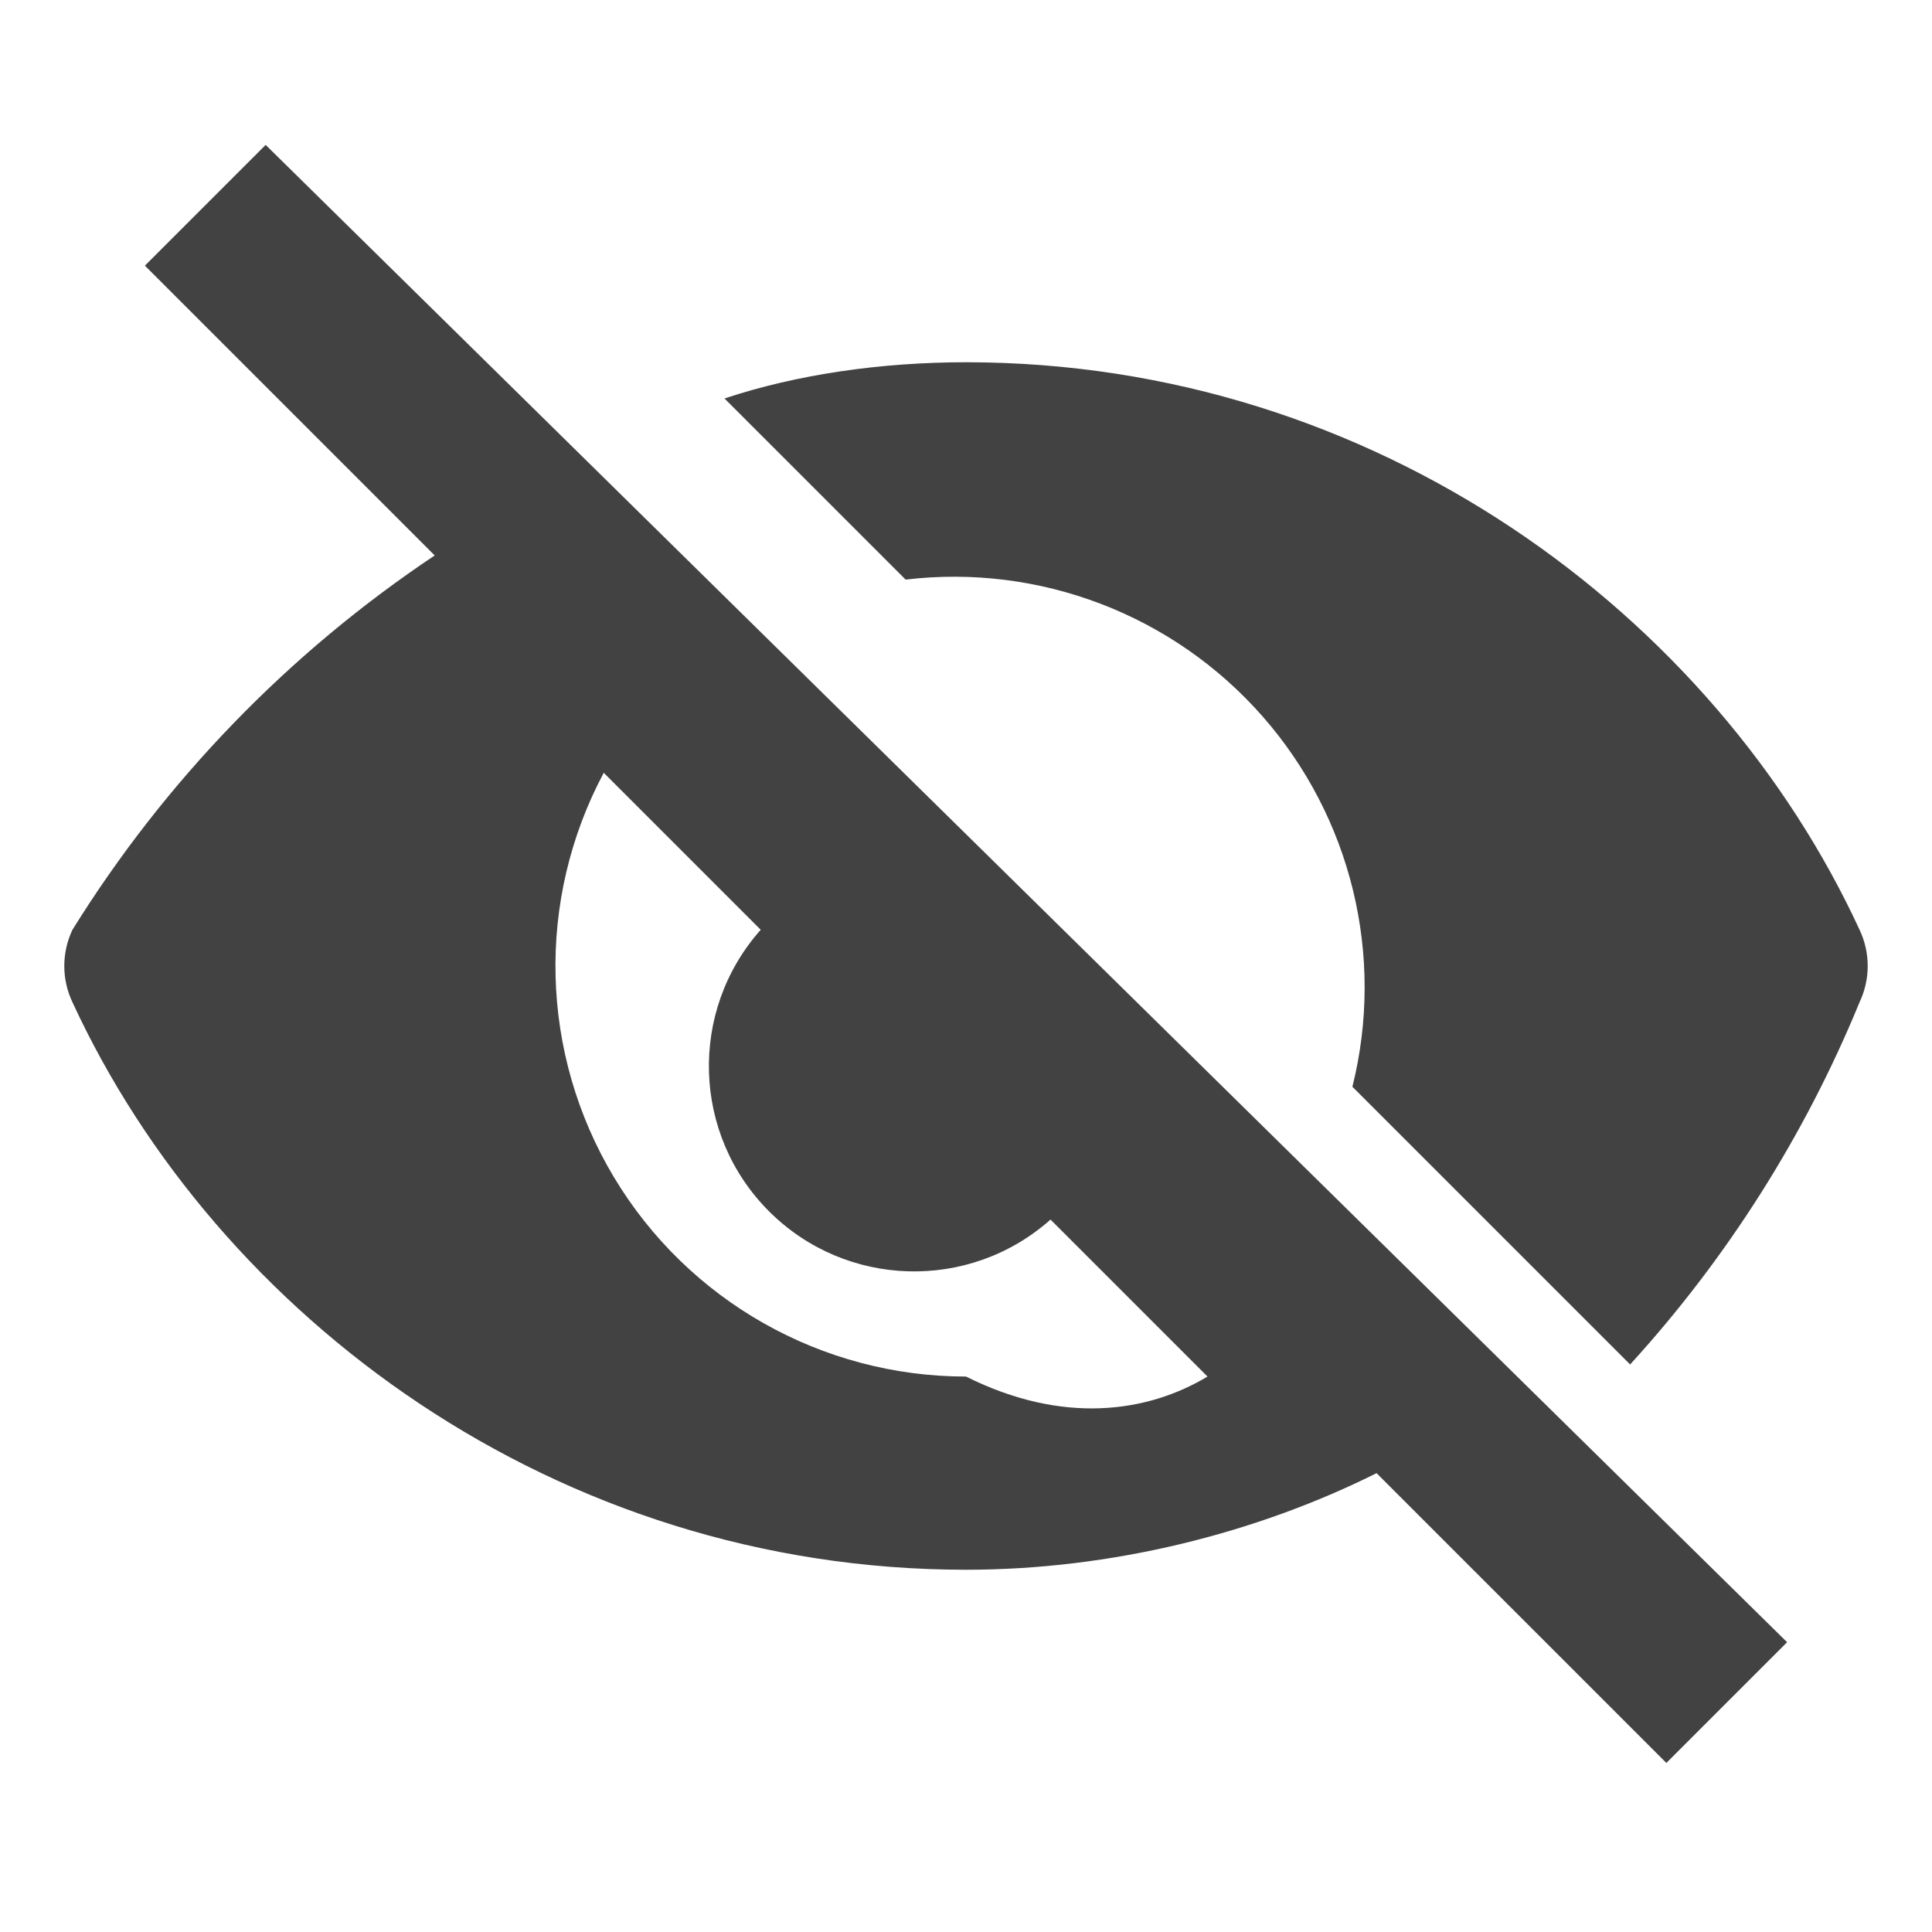
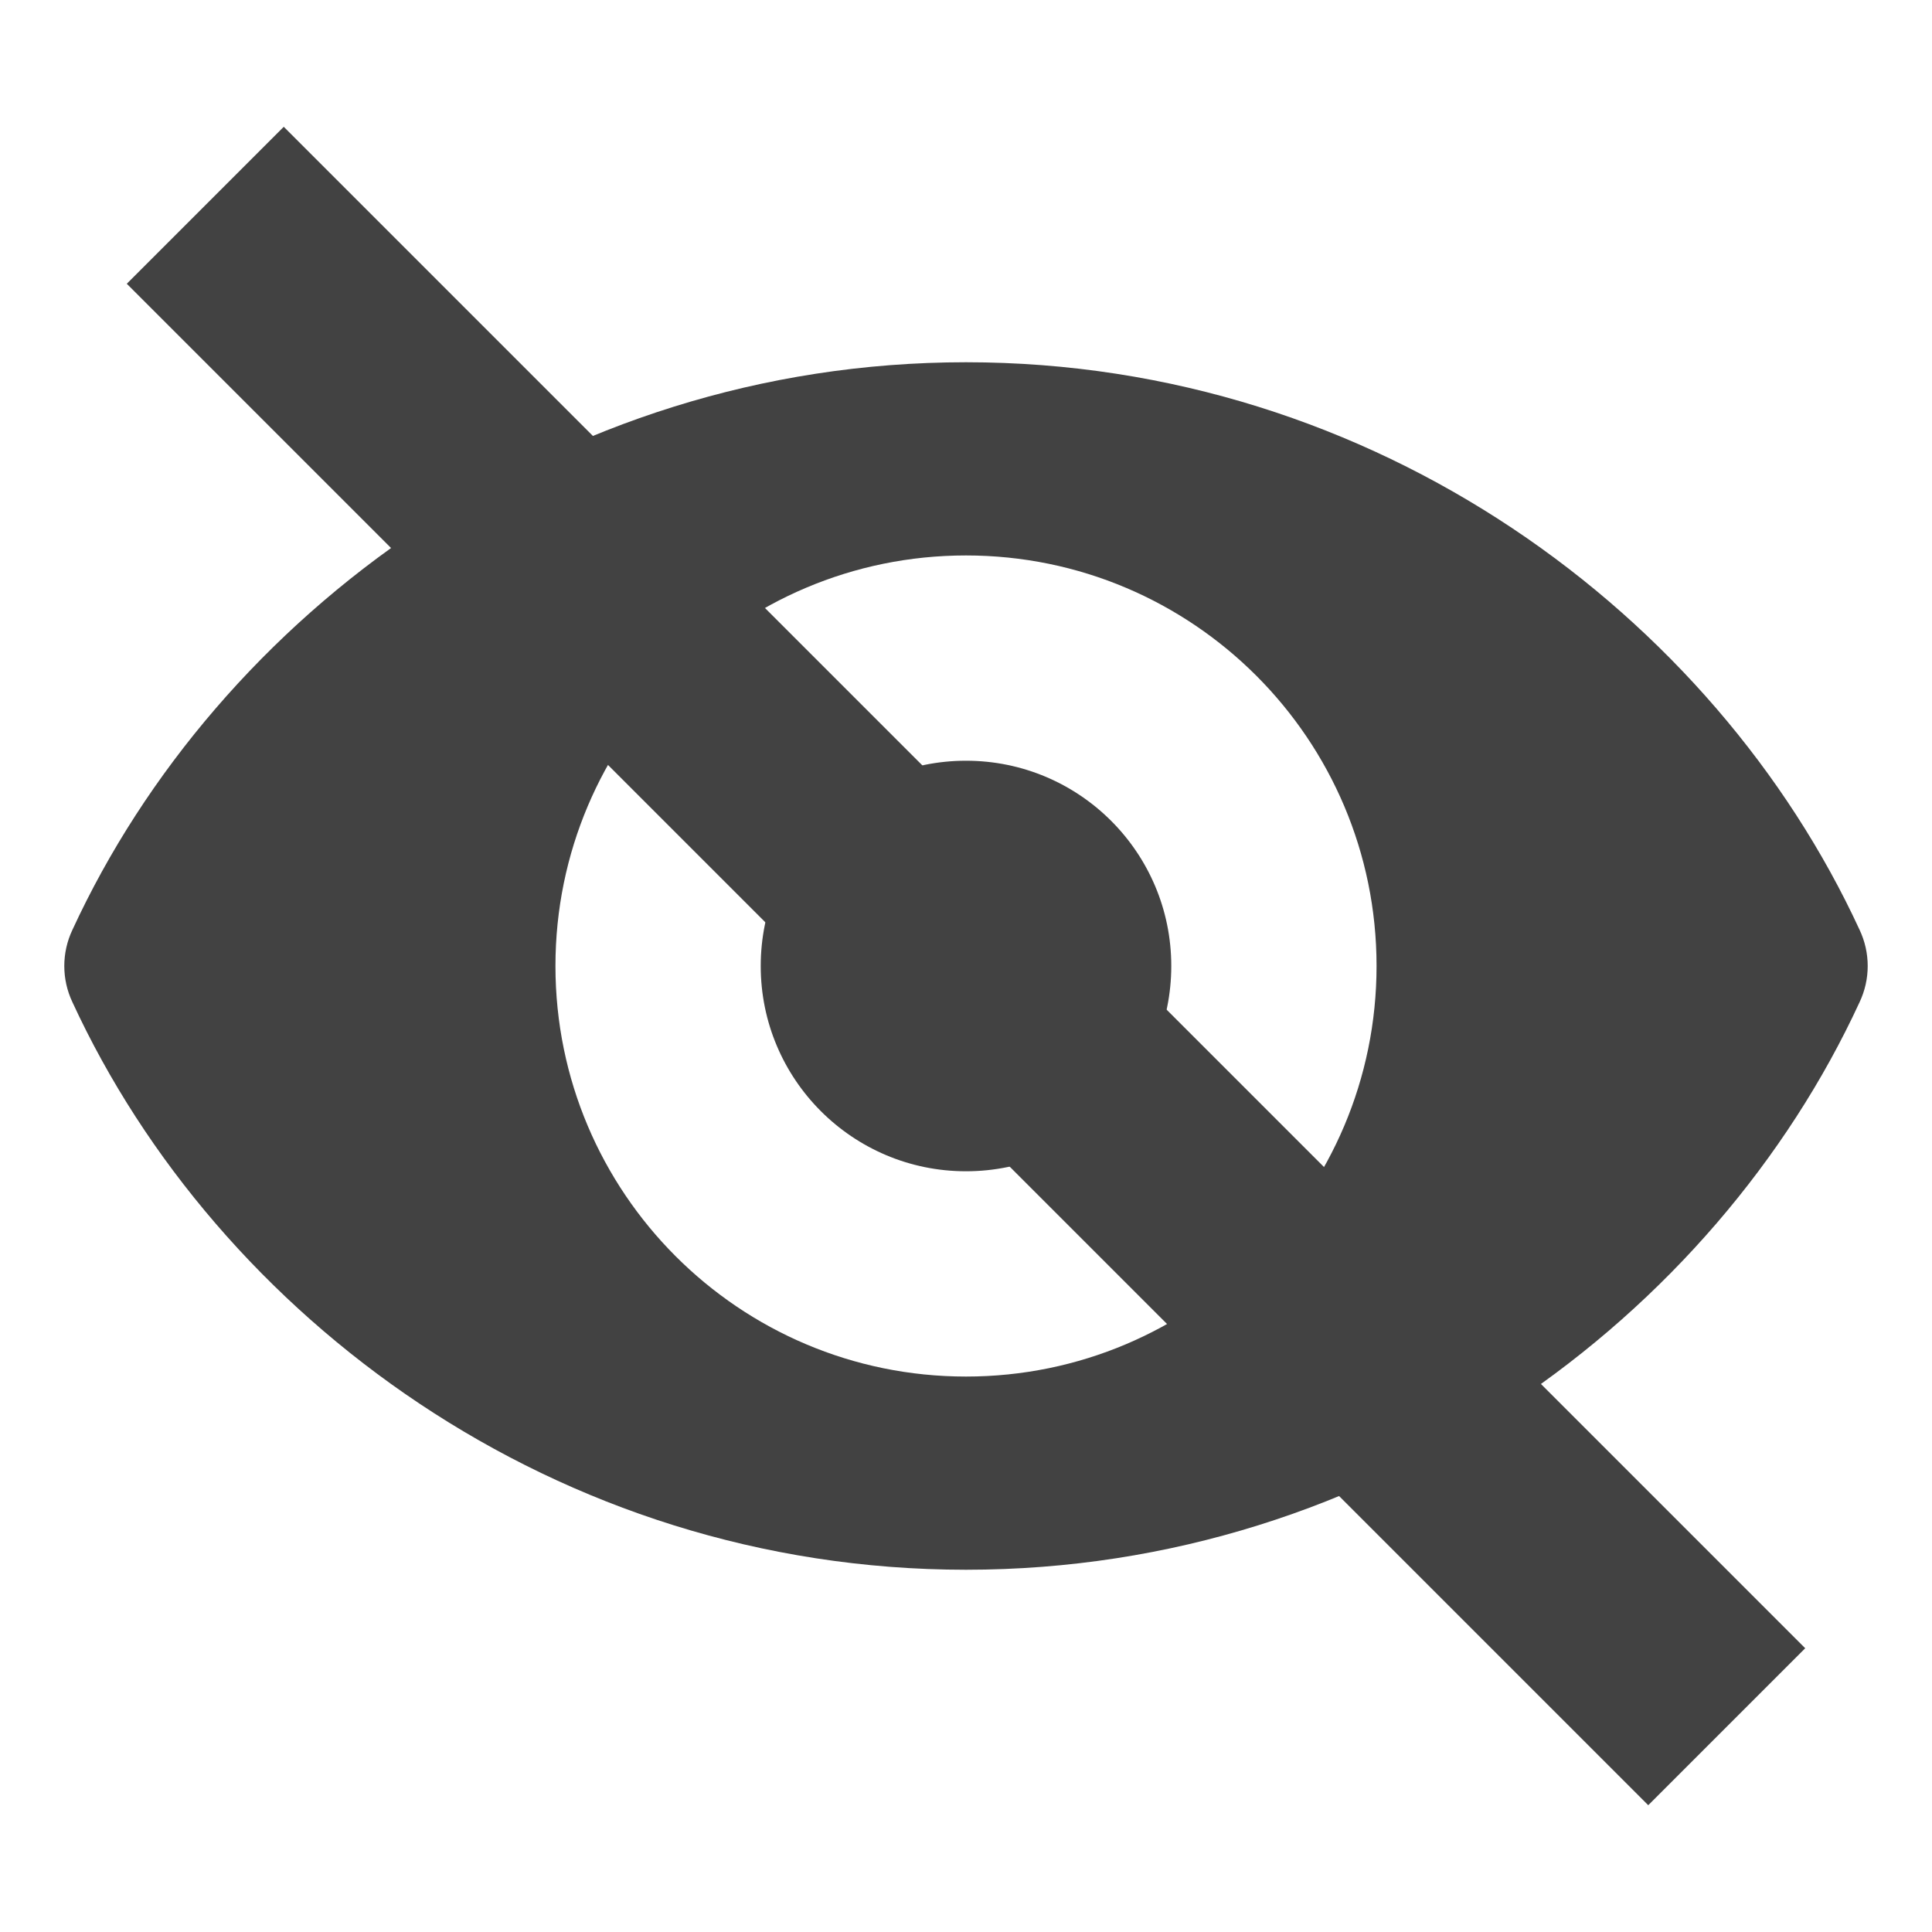
<svg xmlns="http://www.w3.org/2000/svg" viewBox="0 0 16 16" width="16" height="16" fill="#424242">
-   <path d="M2.2 1.2 1.2 2.2l2.4 2.4A10.2 10.2 0 0 0 0.6 7.7a0.7 0.7 0 0 0 0 0.6C1.8 10.9 4.6 13 8 13c1.2 0 2.4-0.3 3.4-0.8l2.4 2.4 1-1zM8 11.4a3.4 3.4 0 0 1-3-5l1.3 1.3a1.7 1.7 0 0 0 2.4 2.4l1.3 1.3c-0.5 0.3-1.2 0.4-2 0z" />
-   <path d="M8 3c-0.7 0-1.4 0.1-2 0.3l1.5 1.5A3.4 3.4 0 0 1 11.2 9l2.3 2.3a10.2 10.2 0 0 0 1.9-3a0.7 0.7 0 0 0 0-0.6C14.2 5.1 11.4 3 8 3z" />
+   <path d="M8 3C4.6 3 1.8 5.1 0.6 7.7a0.7 0.7 0 0 0 0 0.6C1.8 10.9 4.6 13 8 13s6.2-2.1 7.4-4.7a0.7 0.7 0 0 0 0-0.6C14.2 5.1 11.4 3 8 3zm0 8.4A3.4 3.4 0 1 1 8 4.6a3.4 3.4 0 0 1 0 6.8z" />
+   <circle cx="8" cy="8" r="1.7" />
+   <path d="M2.35 1.05 1.05 2.35l12.6 12.6 1.3-1.3z" />
</svg>
